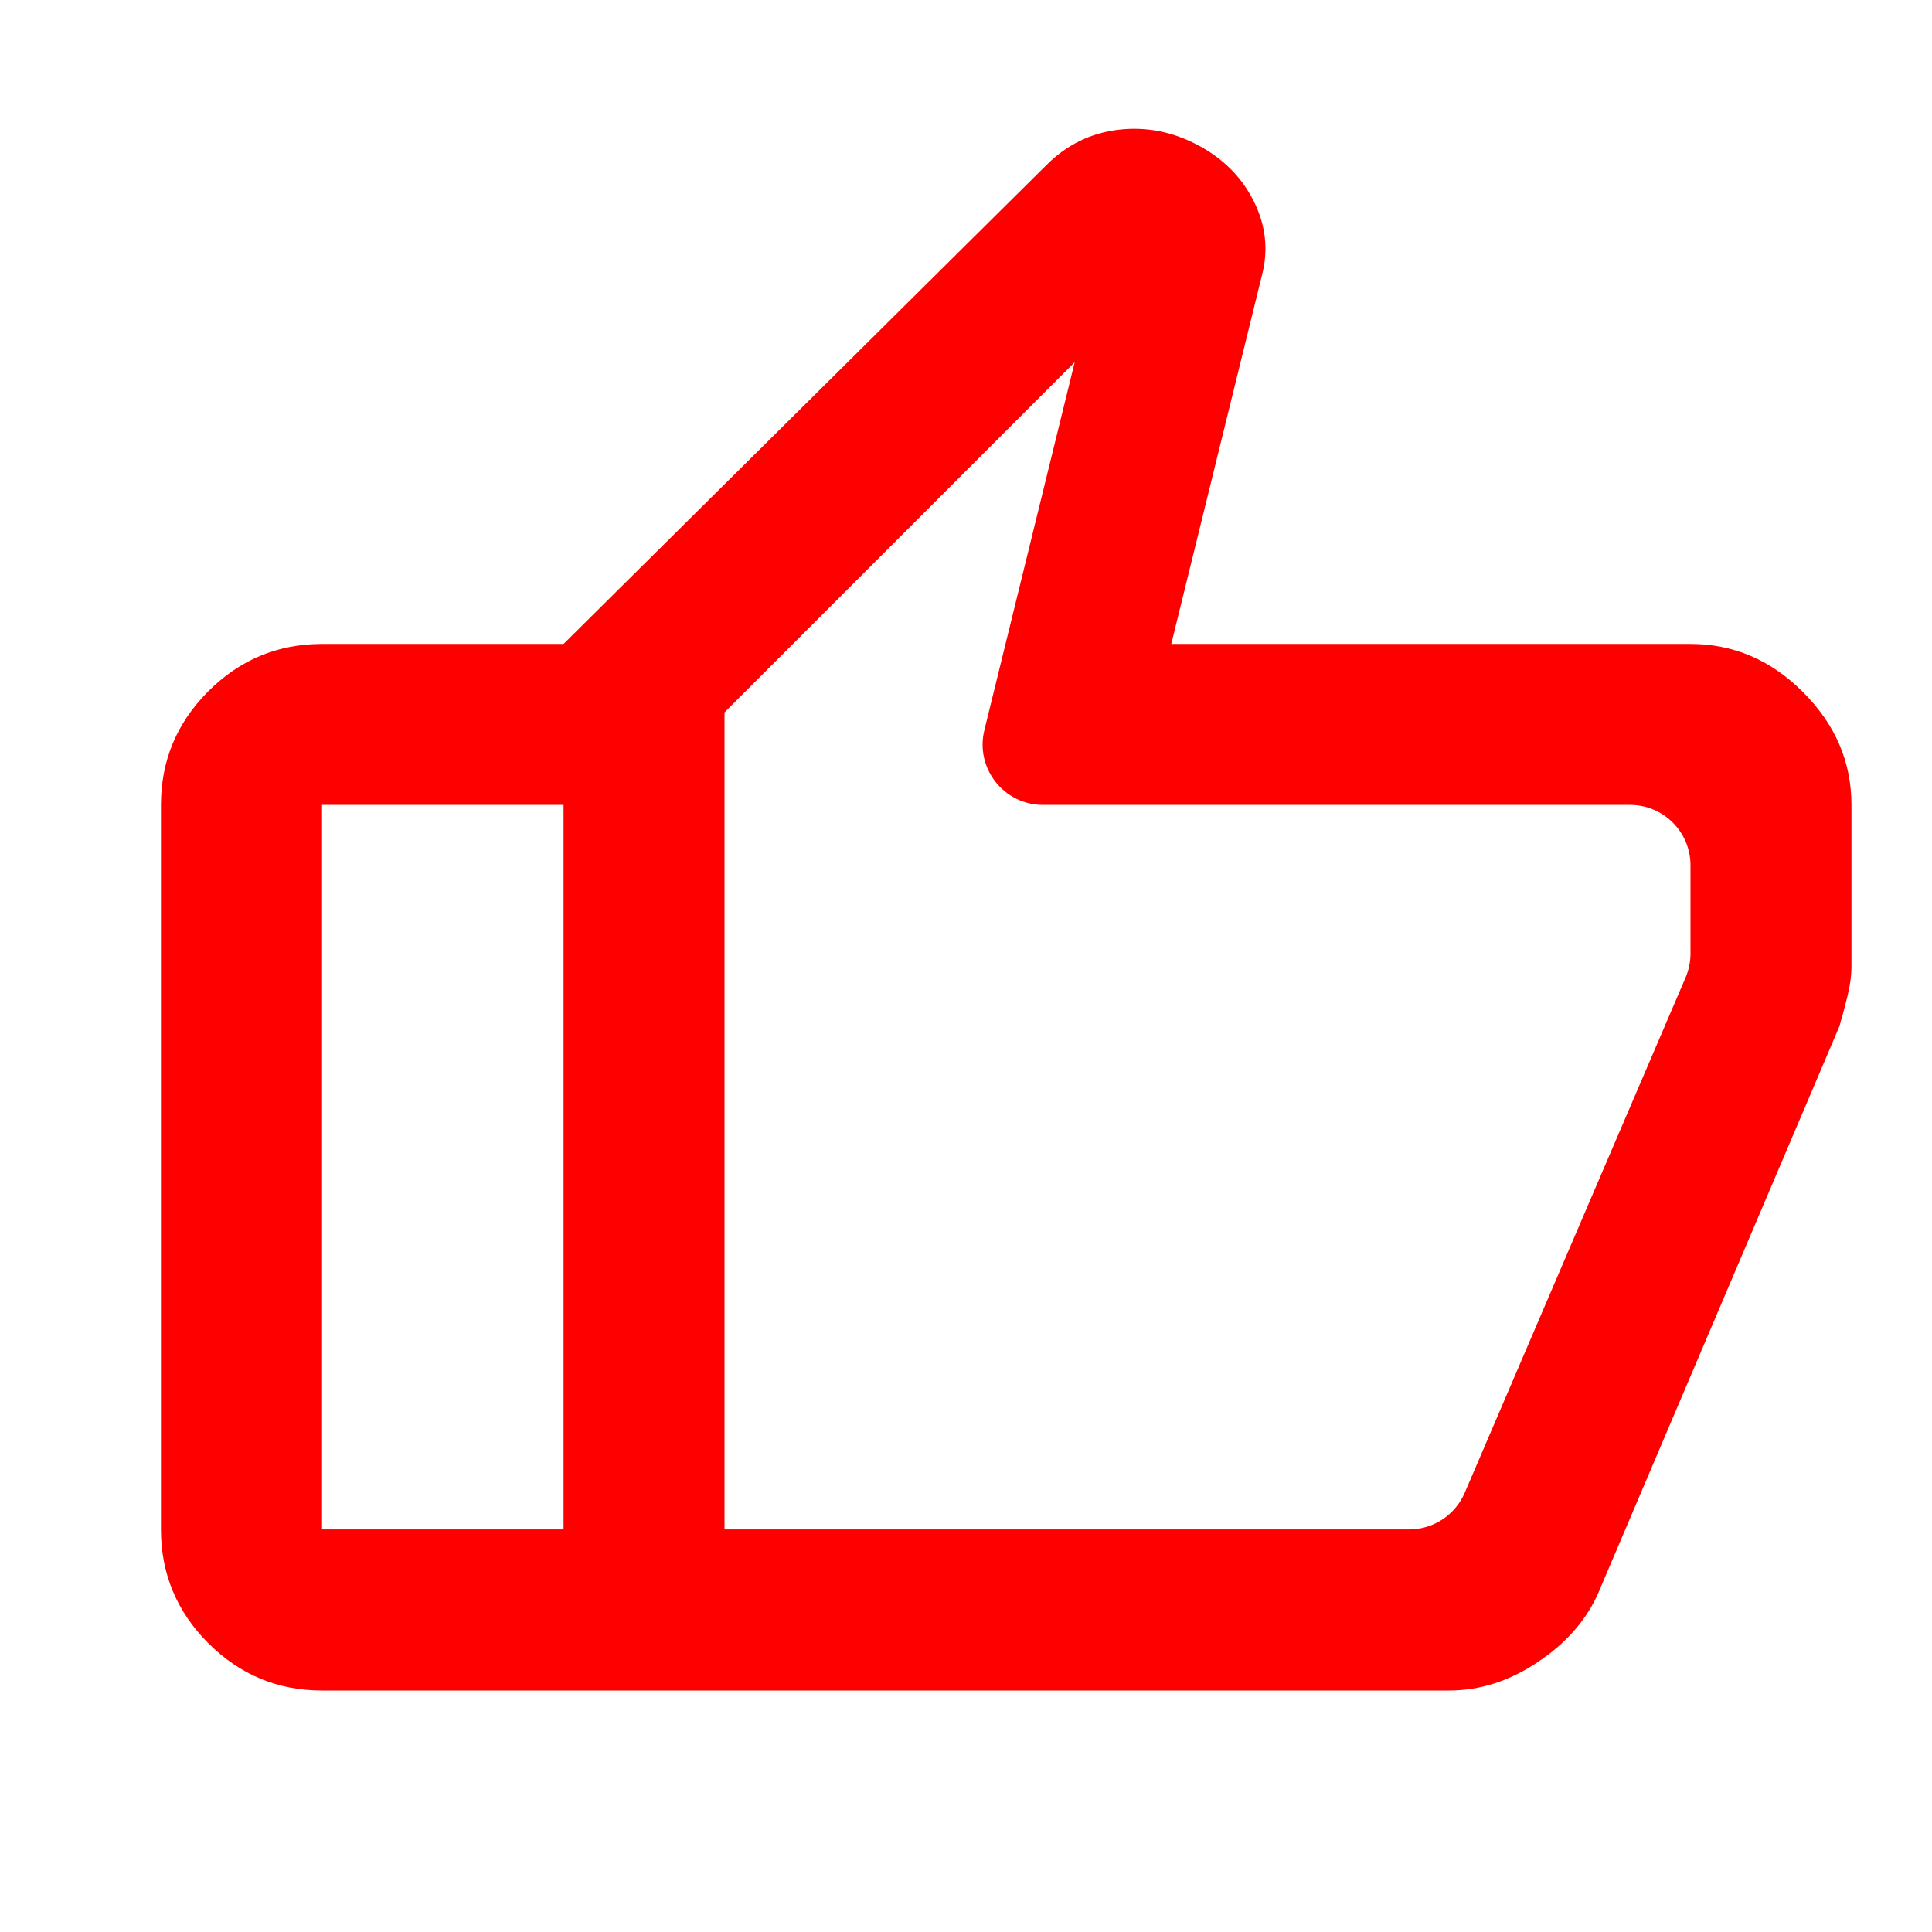
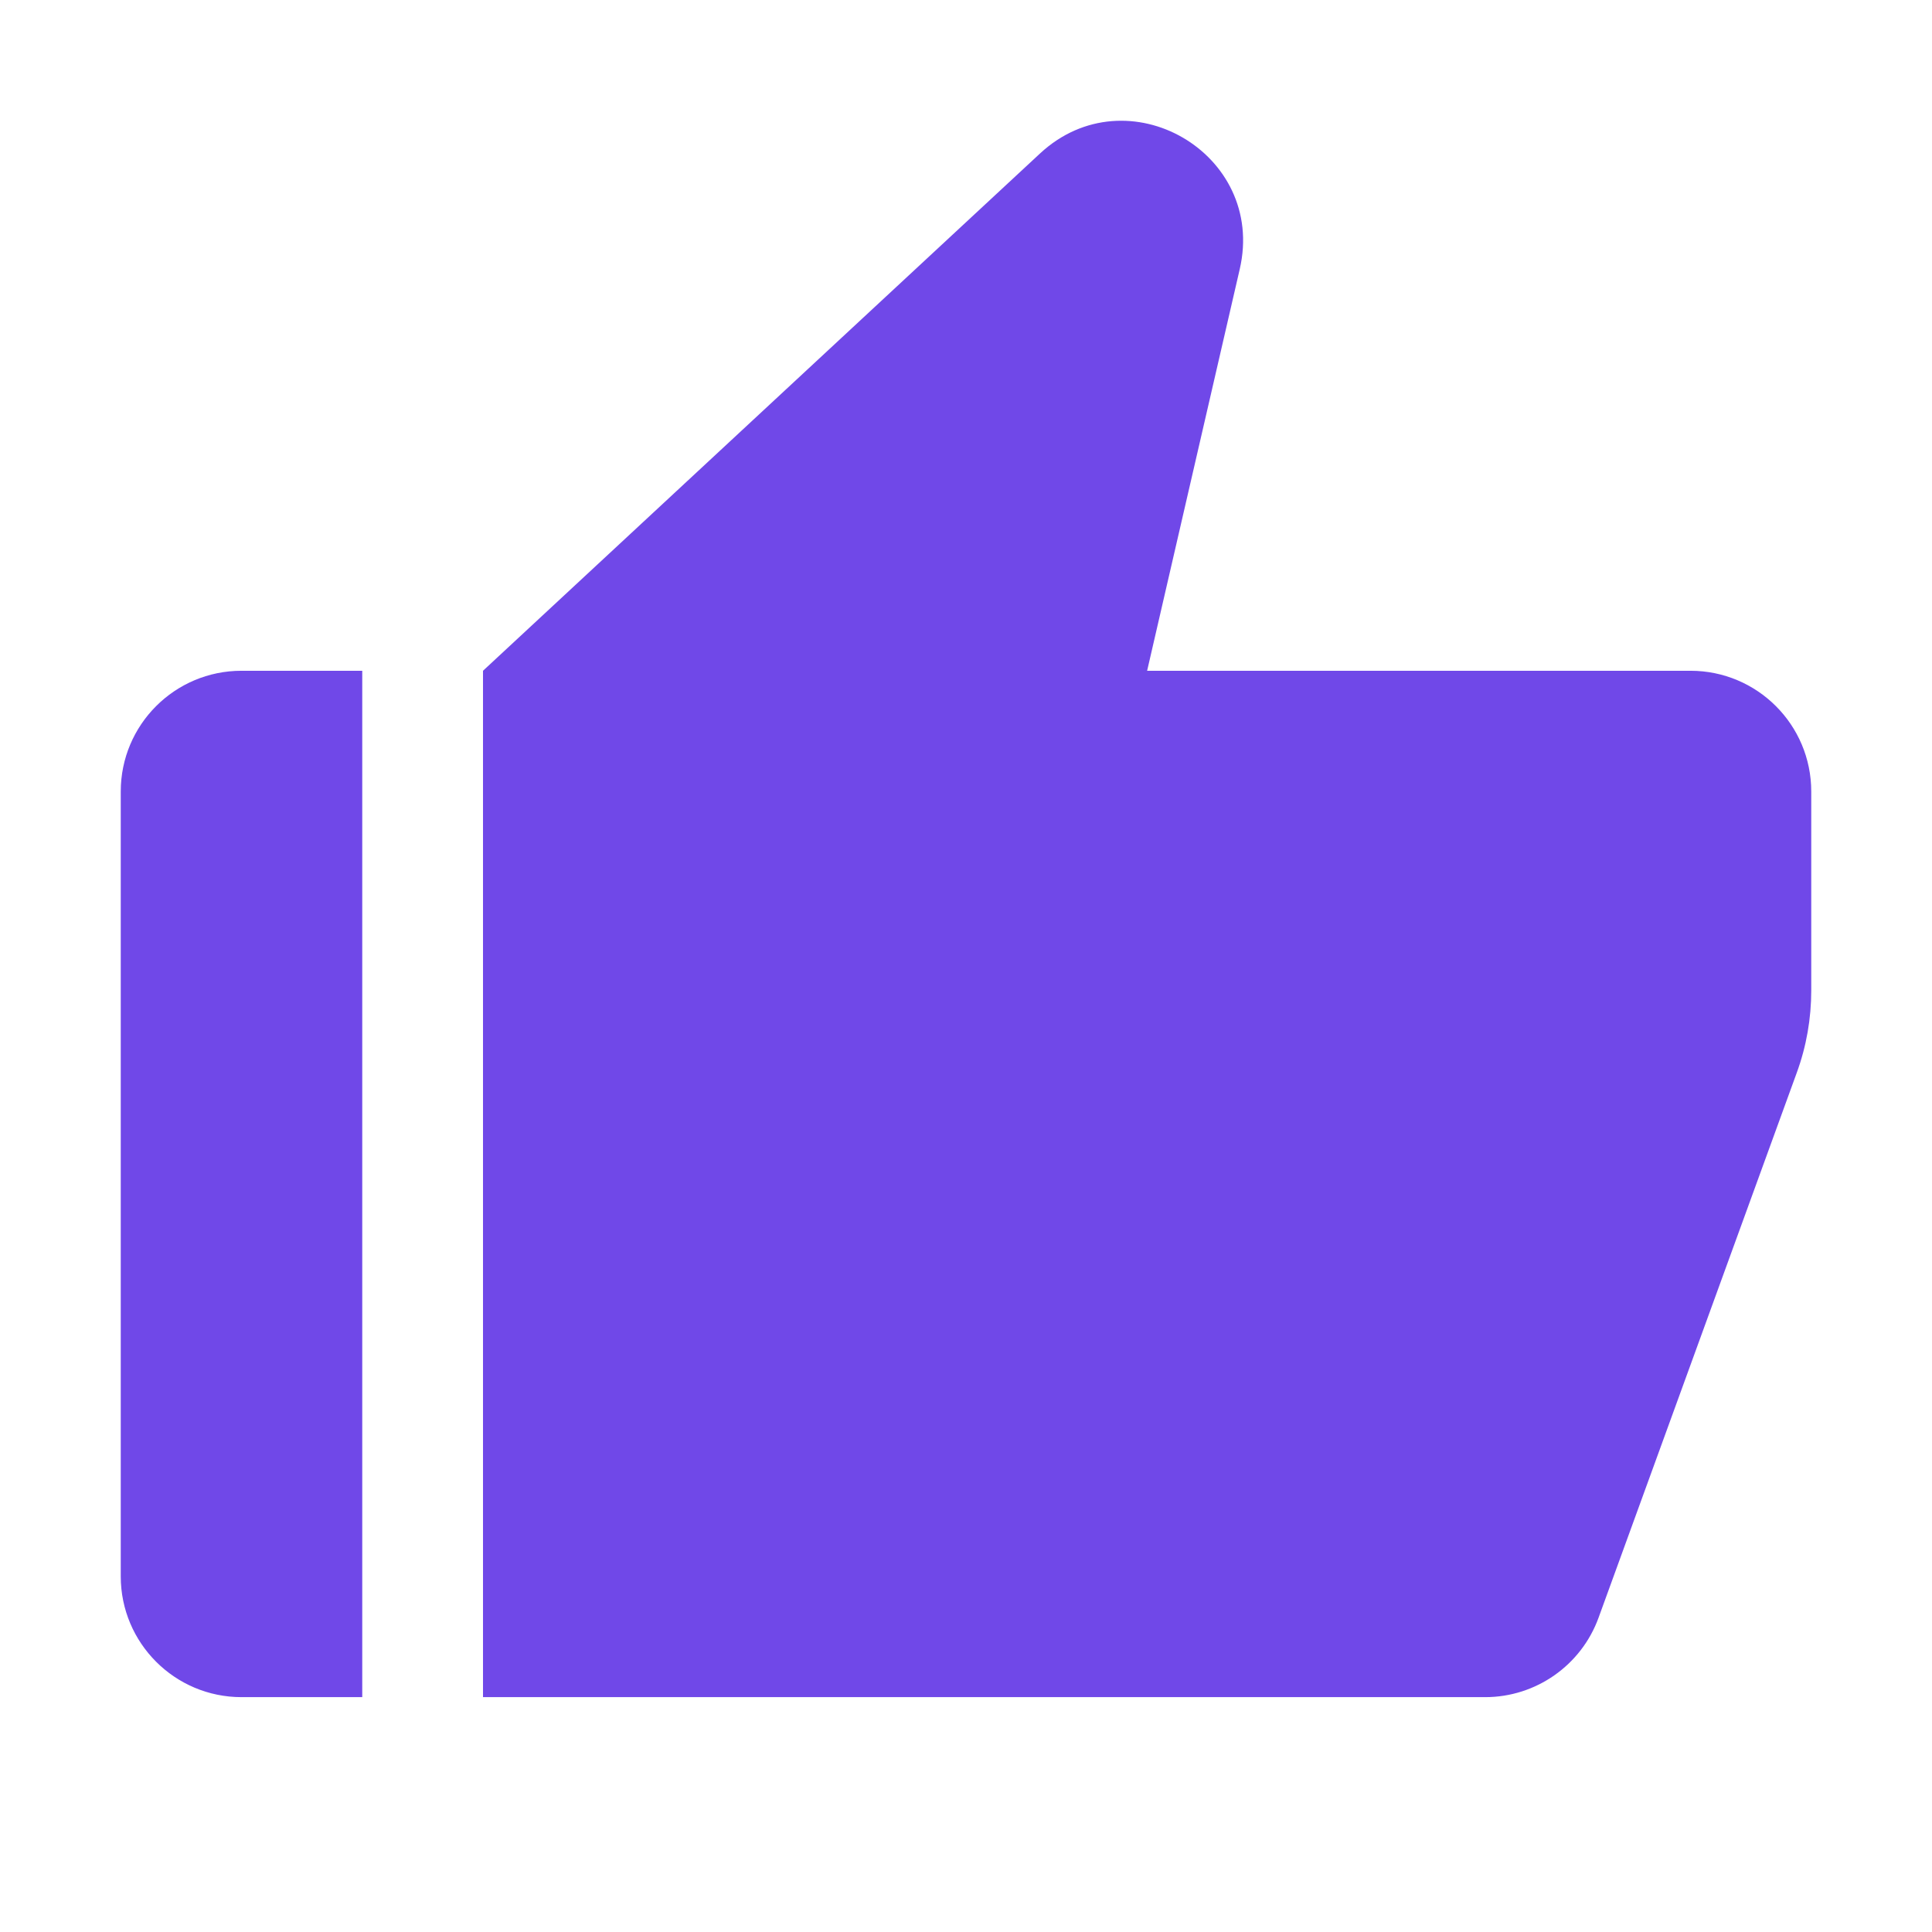
<svg xmlns="http://www.w3.org/2000/svg" width="16" height="16" viewBox="0 0 16 16" fill="none">
-   <mask id="mask0_36_5666" style="mask-type:alpha" maskUnits="userSpaceOnUse" x="0" y="0" width="16" height="16">
-     <rect width="16" height="16" fill="red" />
-   </mask>
-   <g mask="url(#mask0_36_5666)">
-     <path d="M4.667 14V5.333L8.667 1.366C8.833 1.2 9.031 1.103 9.258 1.075C9.486 1.047 9.706 1.089 9.917 1.2C10.128 1.311 10.283 1.466 10.383 1.666C10.483 1.866 10.506 2.072 10.45 2.283L9.7 5.333H14C14.356 5.333 14.667 5.466 14.933 5.733C15.2 6 15.333 6.311 15.333 6.666V8C15.333 8.078 15.322 8.161 15.3 8.25C15.278 8.339 15.256 8.422 15.233 8.5L13.233 13.2C13.133 13.422 12.967 13.611 12.733 13.766C12.5 13.922 12.256 14 12 14H4.667ZM6 5.9V12.666H11.67C11.87 12.666 12.051 12.547 12.13 12.363L13.96 8.094C13.986 8.032 14 7.965 14 7.897V7.166C14 6.89 13.776 6.666 13.5 6.666H8.638C8.313 6.666 8.075 6.362 8.152 6.047L8.9 3L6 5.9ZM2.667 14C2.3 14 1.986 13.869 1.725 13.608C1.464 13.347 1.333 13.033 1.333 12.666V6.666C1.333 6.3 1.464 5.986 1.725 5.725C1.986 5.464 2.3 5.333 2.667 5.333H4.667V6.666H2.667V12.666H4.667V14H2.667Z" fill="red" />
-   </g>
+   <path fill-rule="evenodd" clip-rule="evenodd" d="M9.5 5.555L10.267 2.229C10.489 1.269 9.335 0.601 8.613 1.271L4 5.555V14.055L12.3 14.055C12.72 14.055 13.096 13.791 13.239 13.396C13.359 13.067 14.503 9.92 14.88 8.884C14.96 8.665 15 8.435 15 8.202V6.555C15 6.002 14.552 5.555 14 5.555H9.5ZM3 14.055V5.555H2C1.448 5.555 1 6.002 1 6.555V13.055C1 13.607 1.448 14.055 2 14.055L3 14.055Z" fill="#7048E8" />
</svg>
